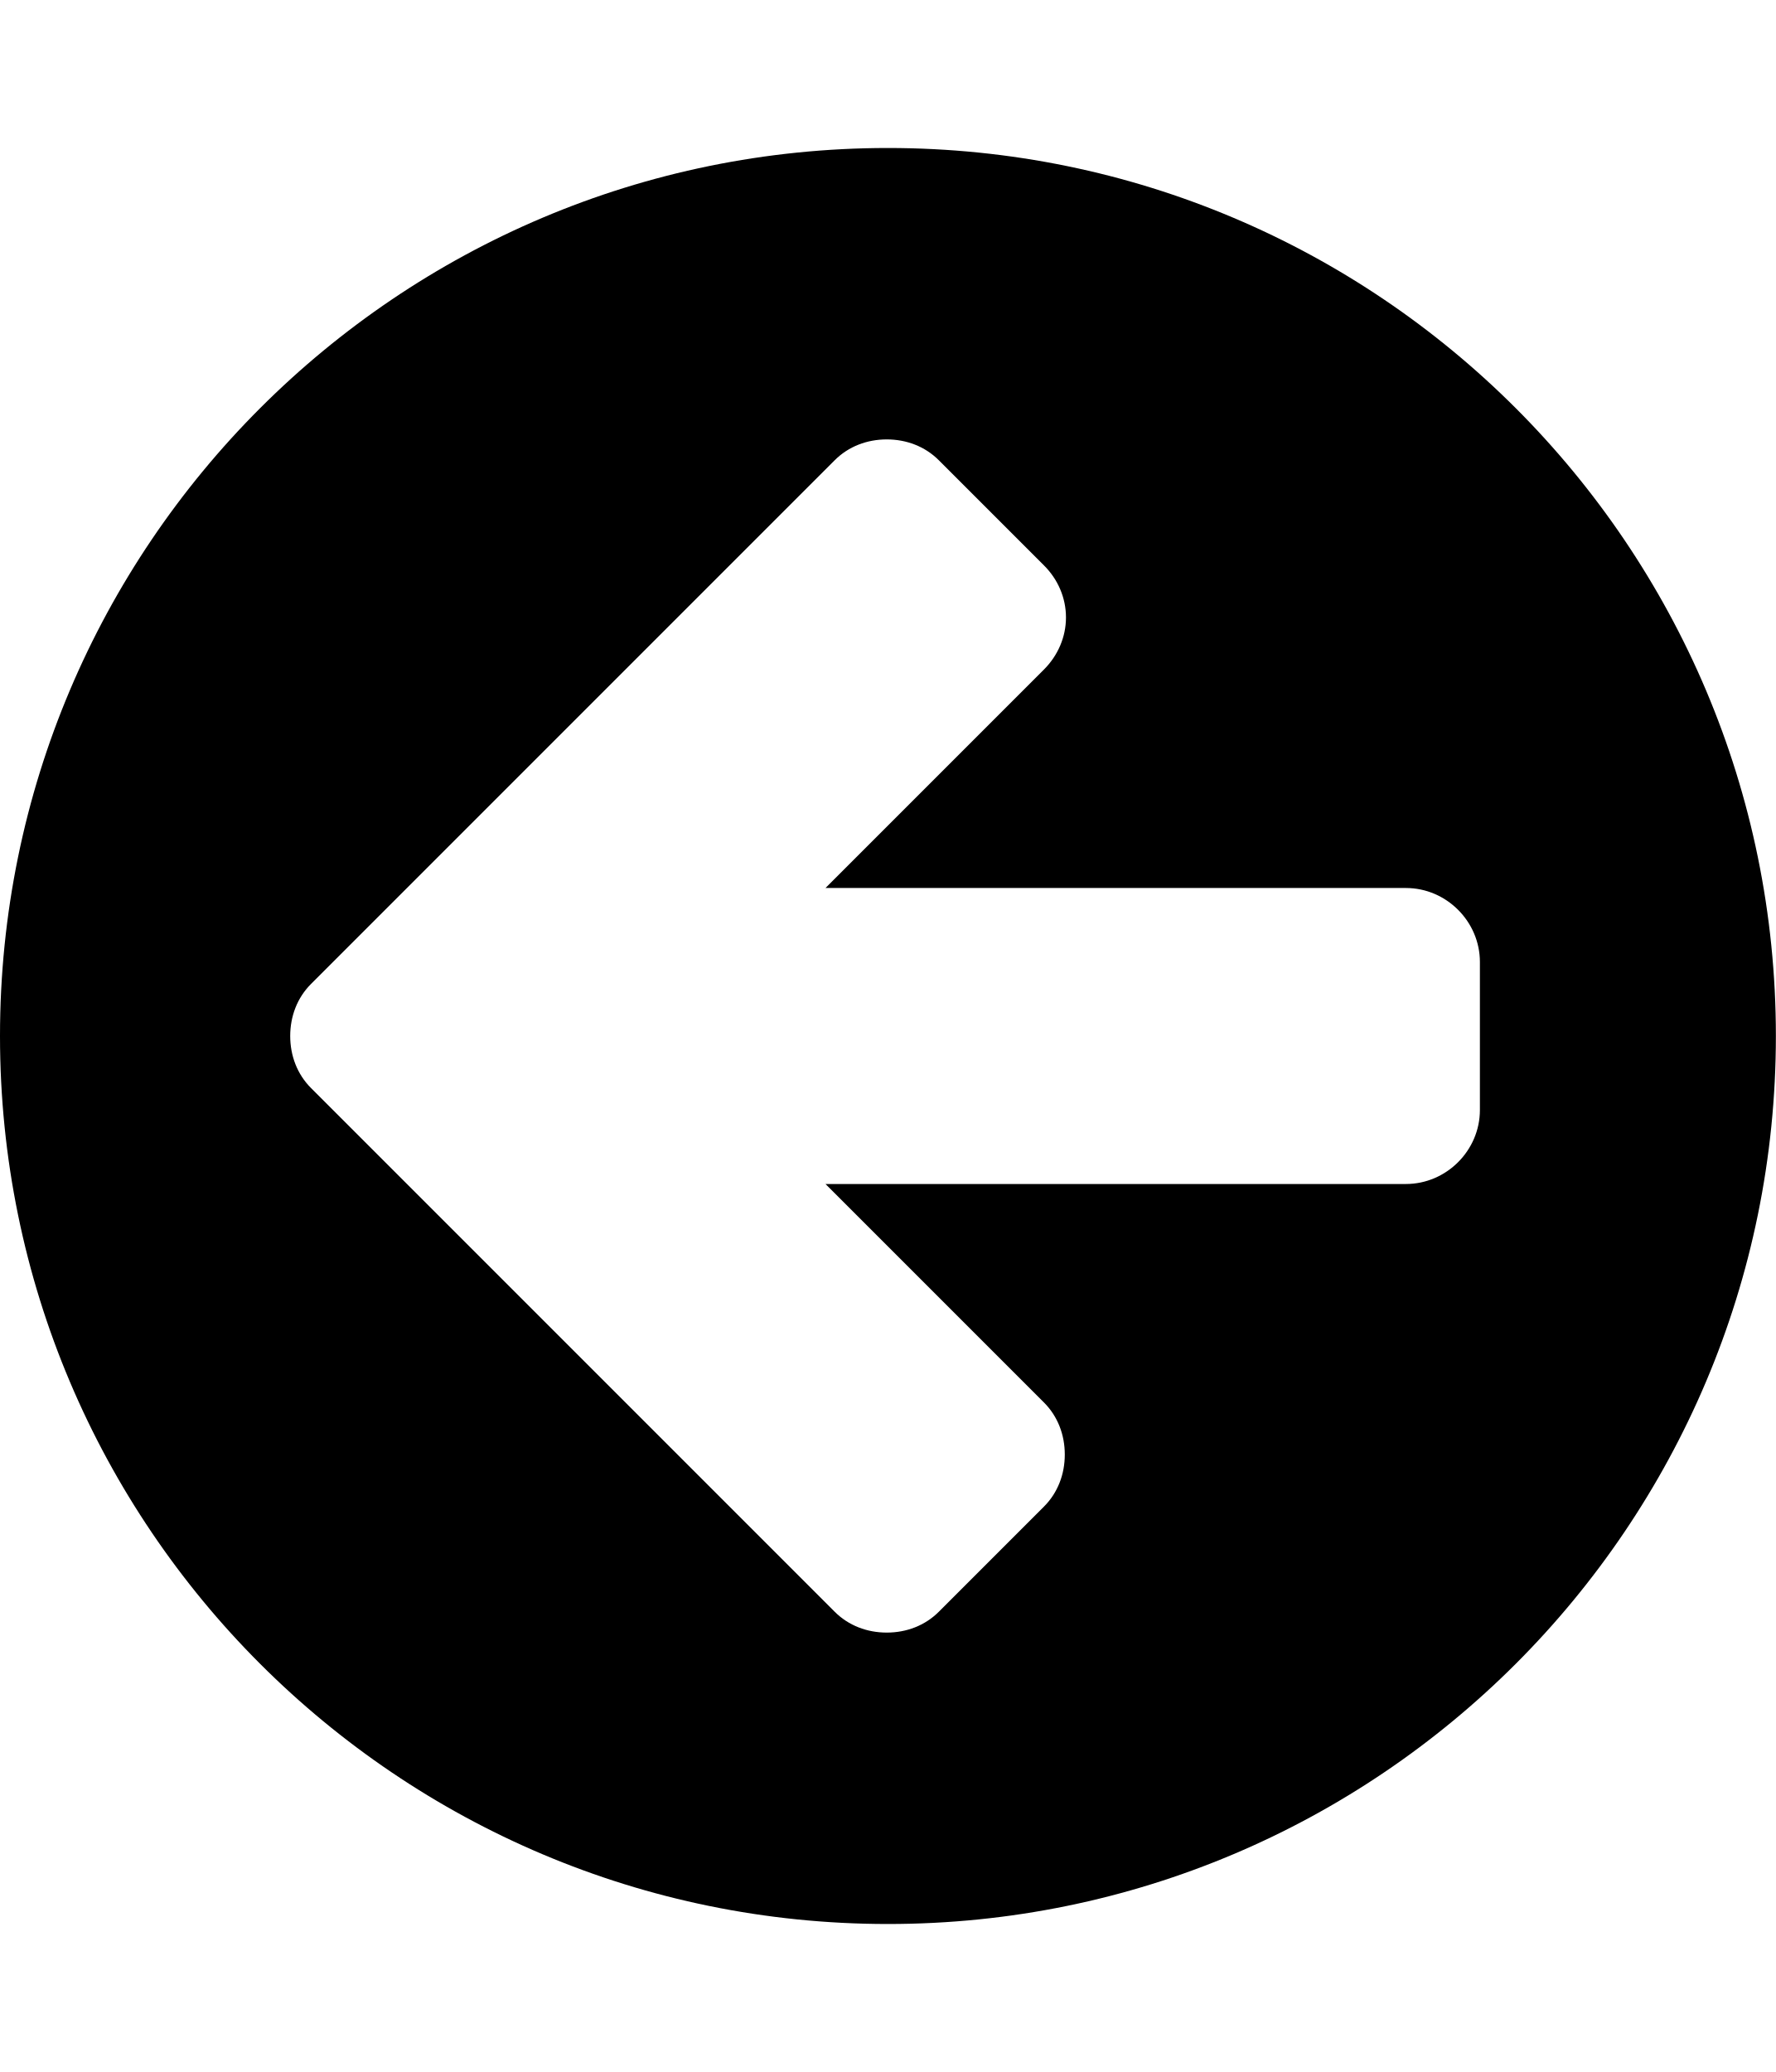
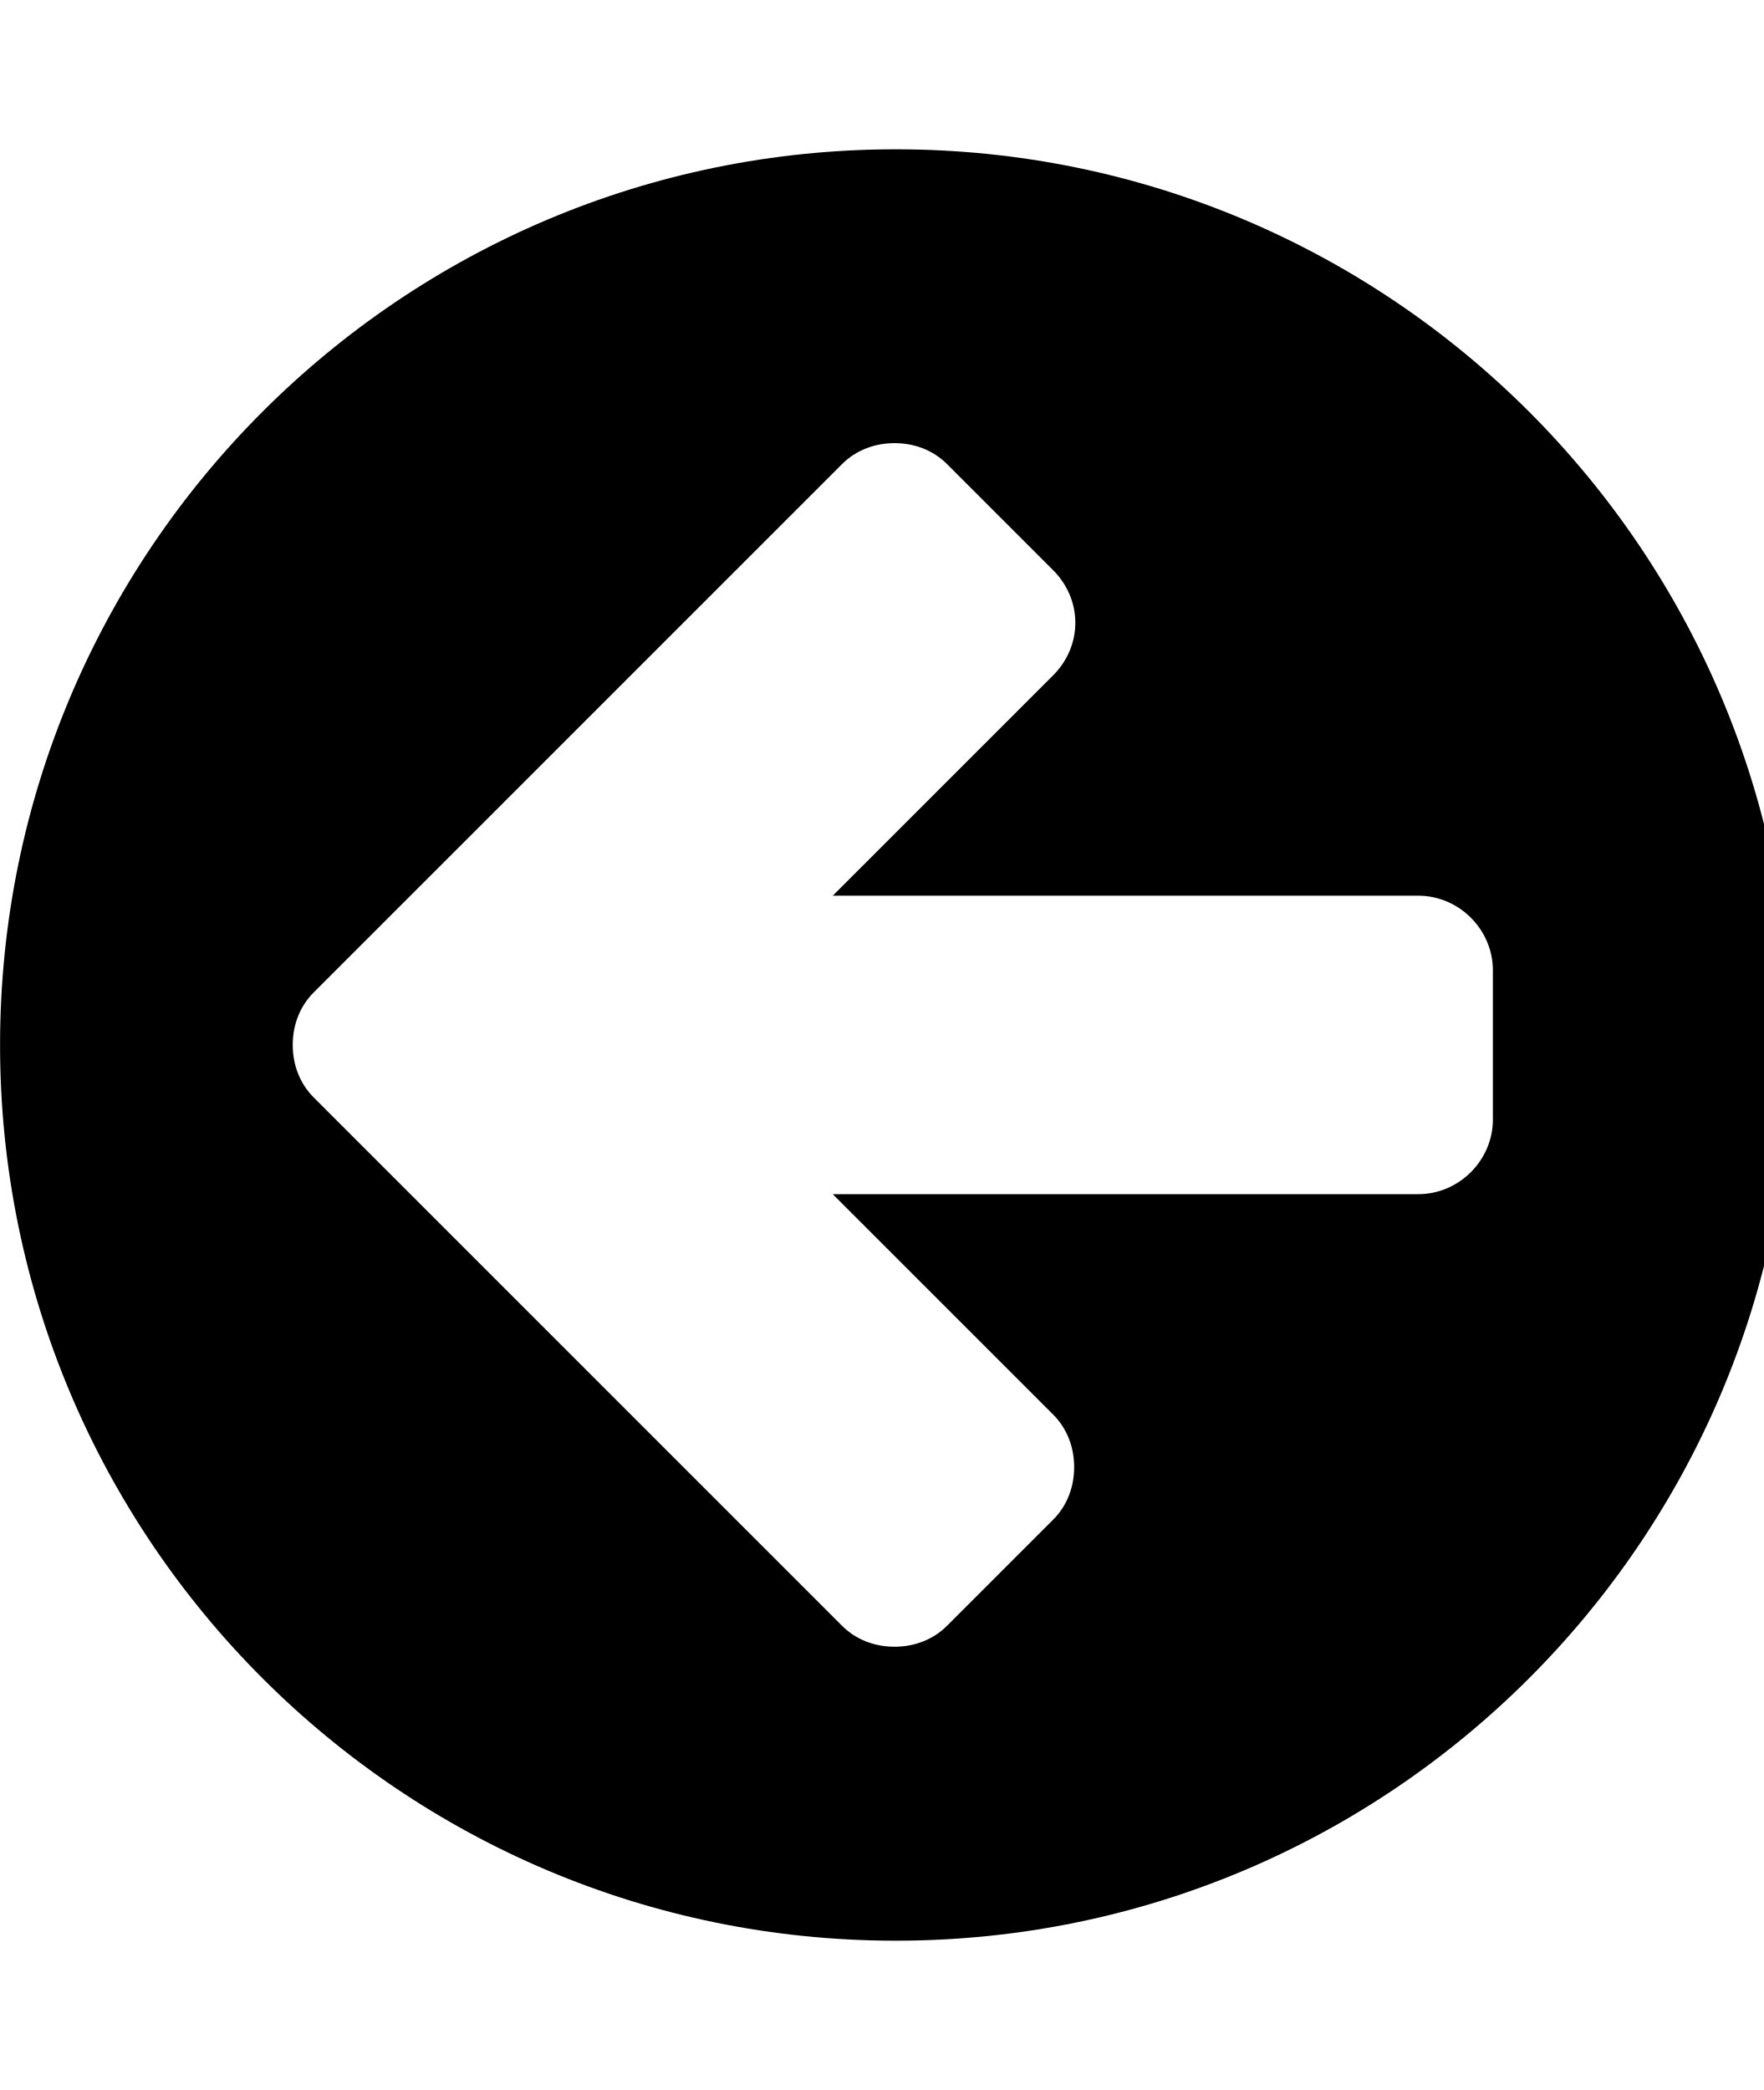
- <svg xmlns="http://www.w3.org/2000/svg" version="1.1" width="24" height="28" viewBox="0 0 24 28">
-   <path d="M20 15v-2c0-0.547-0.453-1-1-1h-7.844l2.953-2.953c0.187-0.187 0.297-0.438 0.297-0.703s-0.109-0.516-0.297-0.703l-1.422-1.422c-0.187-0.187-0.438-0.281-0.703-0.281s-0.516 0.094-0.703 0.281l-7.078 7.078c-0.187 0.187-0.281 0.438-0.281 0.703s0.094 0.516 0.281 0.703l7.078 7.078c0.187 0.187 0.438 0.281 0.703 0.281s0.516-0.094 0.703-0.281l1.422-1.422c0.187-0.187 0.281-0.438 0.281-0.703s-0.094-0.516-0.281-0.703l-2.953-2.953h7.844c0.547 0 1-0.453 1-1zM24 14c0 6.625-5.375 12-12 12s-12-5.375-12-12 5.375-12 12-12 12 5.375 12 12z" />
+ <svg xmlns="http://www.w3.org/2000/svg" version="1.1" width="27" height="32" viewBox="0 0 27 32">
+   <path d="M22.857 17.143v-2.286c0-0.625-0.518-1.143-1.143-1.143h-8.964l3.375-3.375c0.214-0.214 0.339-0.5 0.339-0.804s-0.125-0.589-0.339-0.804l-1.625-1.625c-0.214-0.214-0.5-0.321-0.804-0.321s-0.589 0.107-0.804 0.321l-8.089 8.089c-0.214 0.214-0.321 0.5-0.321 0.804s0.107 0.589 0.321 0.804l8.089 8.089c0.214 0.214 0.5 0.321 0.804 0.321s0.589-0.107 0.804-0.321l1.625-1.625c0.214-0.214 0.321-0.5 0.321-0.804s-0.107-0.589-0.321-0.804l-3.375-3.375h8.964c0.625 0 1.143-0.518 1.143-1.143zM27.429 16c0 7.571-6.143 13.714-13.714 13.714s-13.714-6.143-13.714-13.714 6.143-13.714 13.714-13.714 13.714 6.143 13.714 13.714z" />
</svg>
